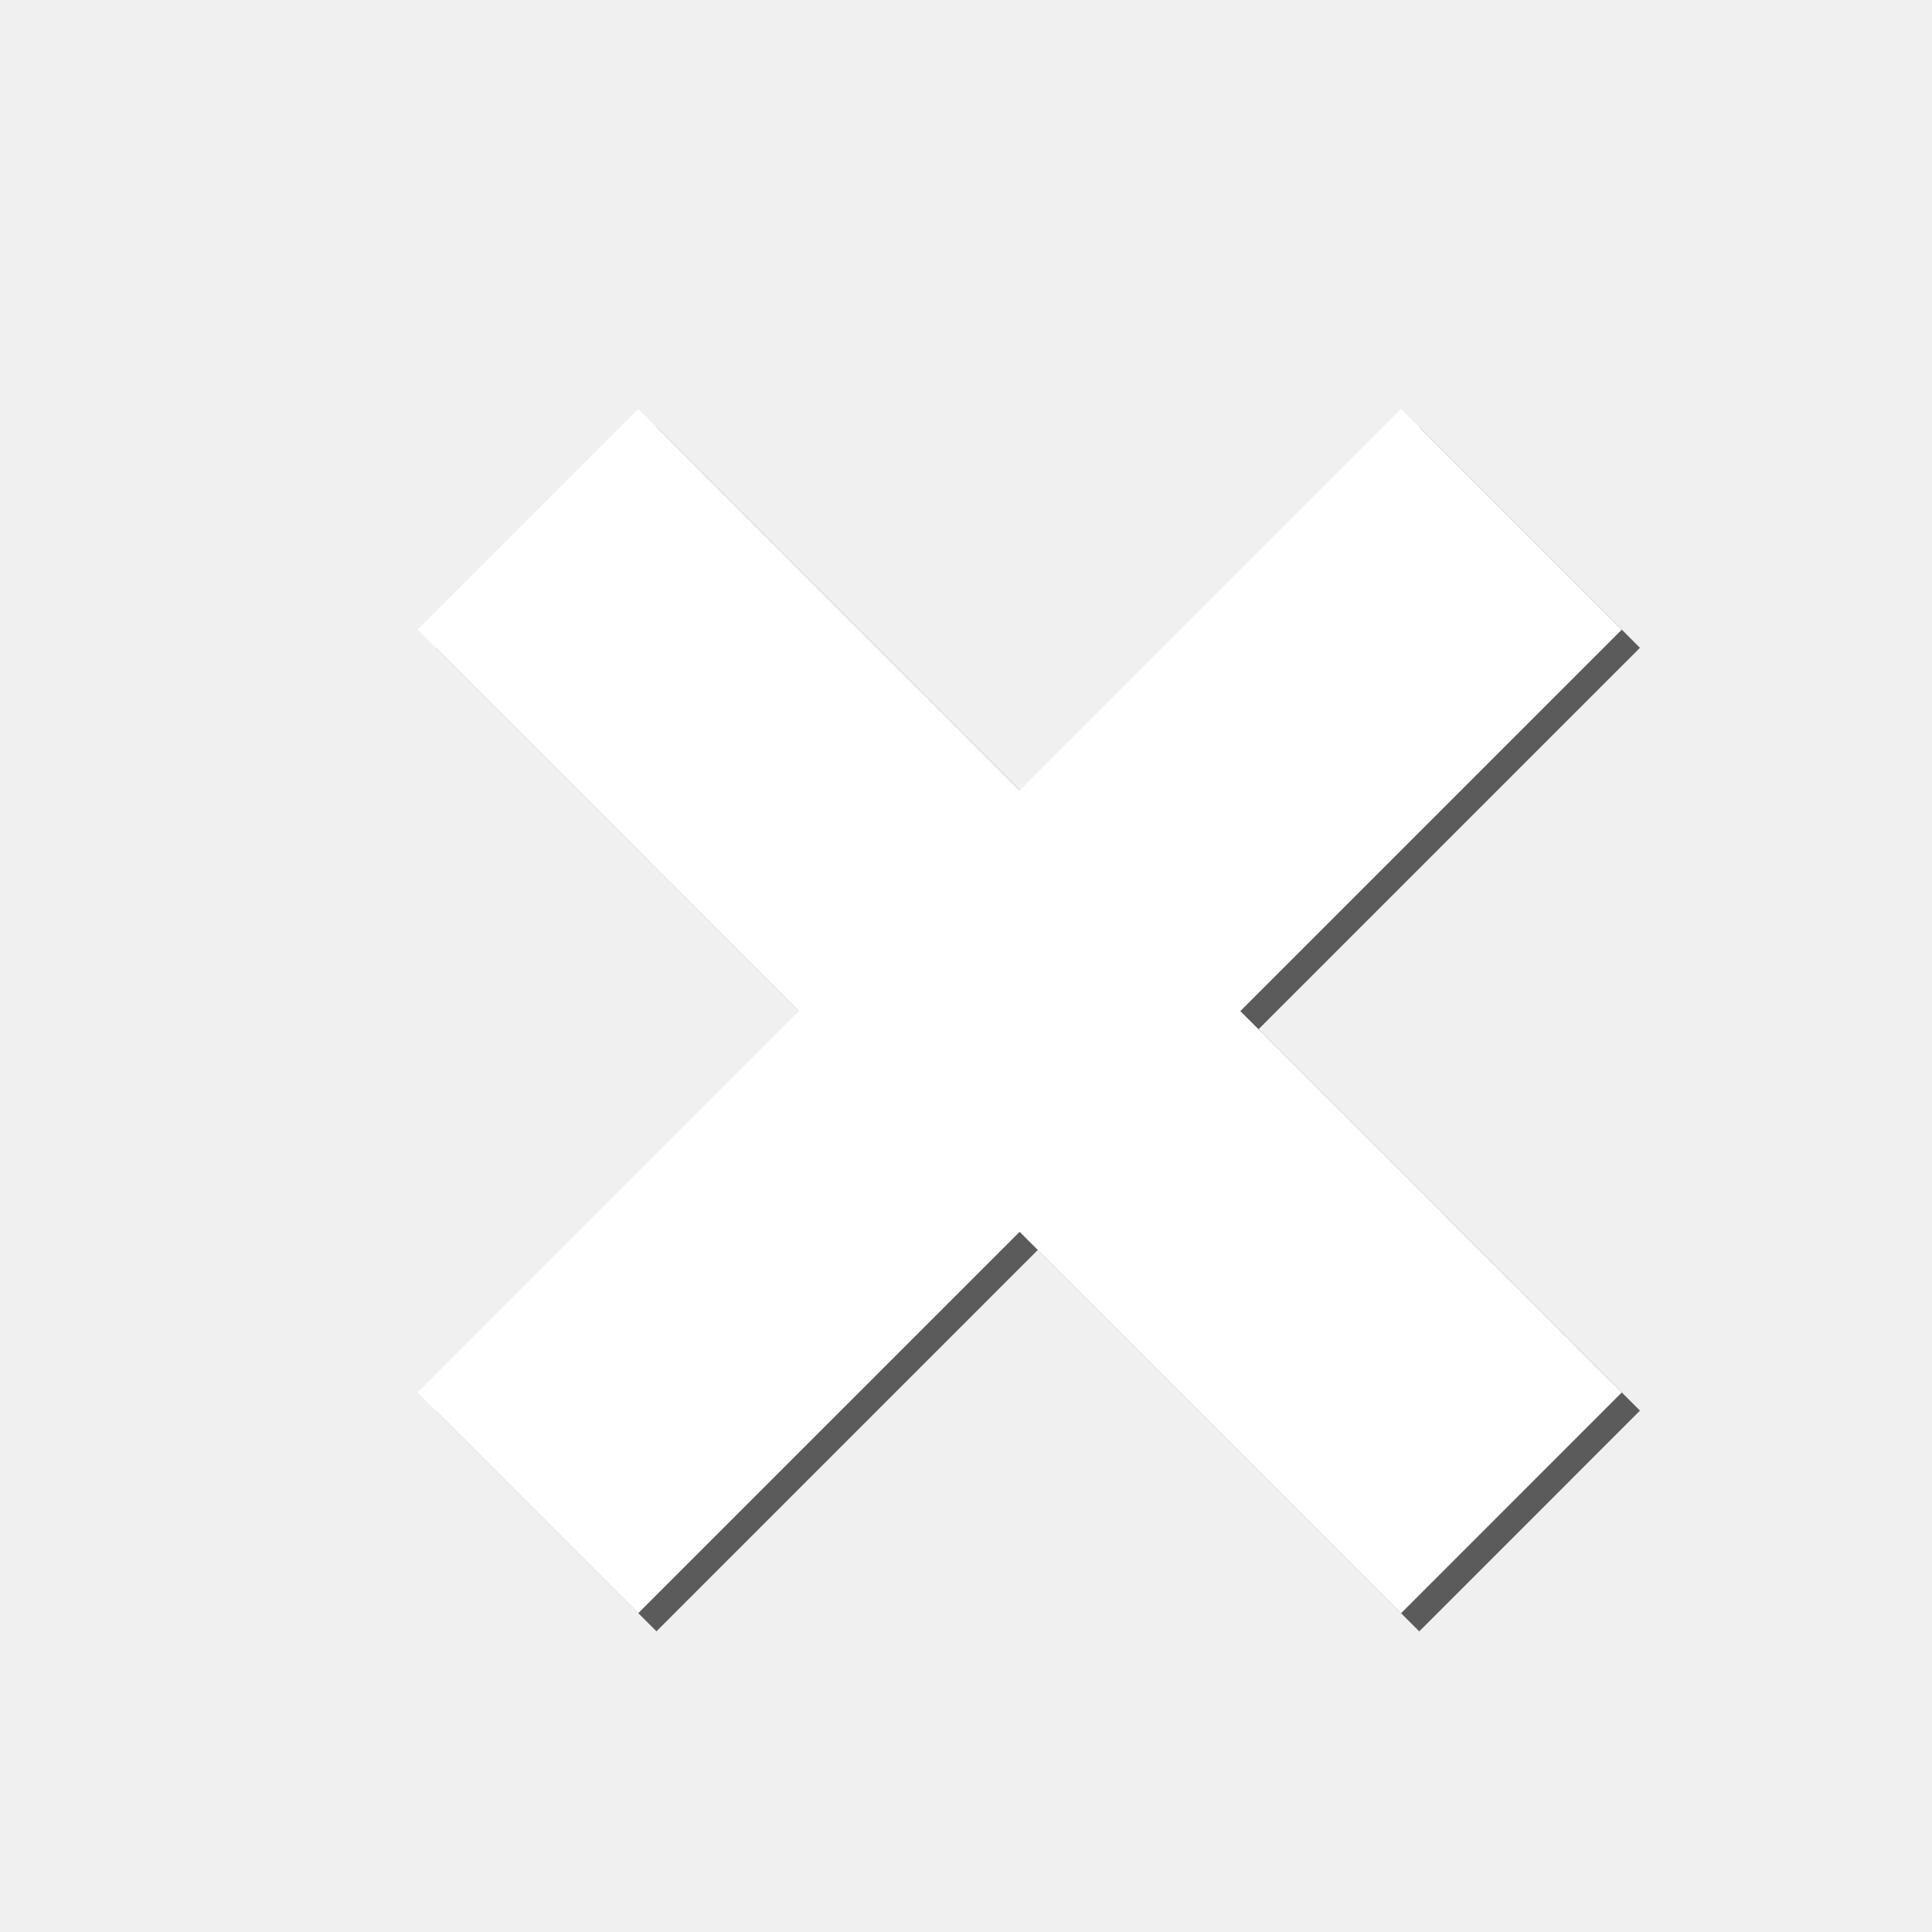
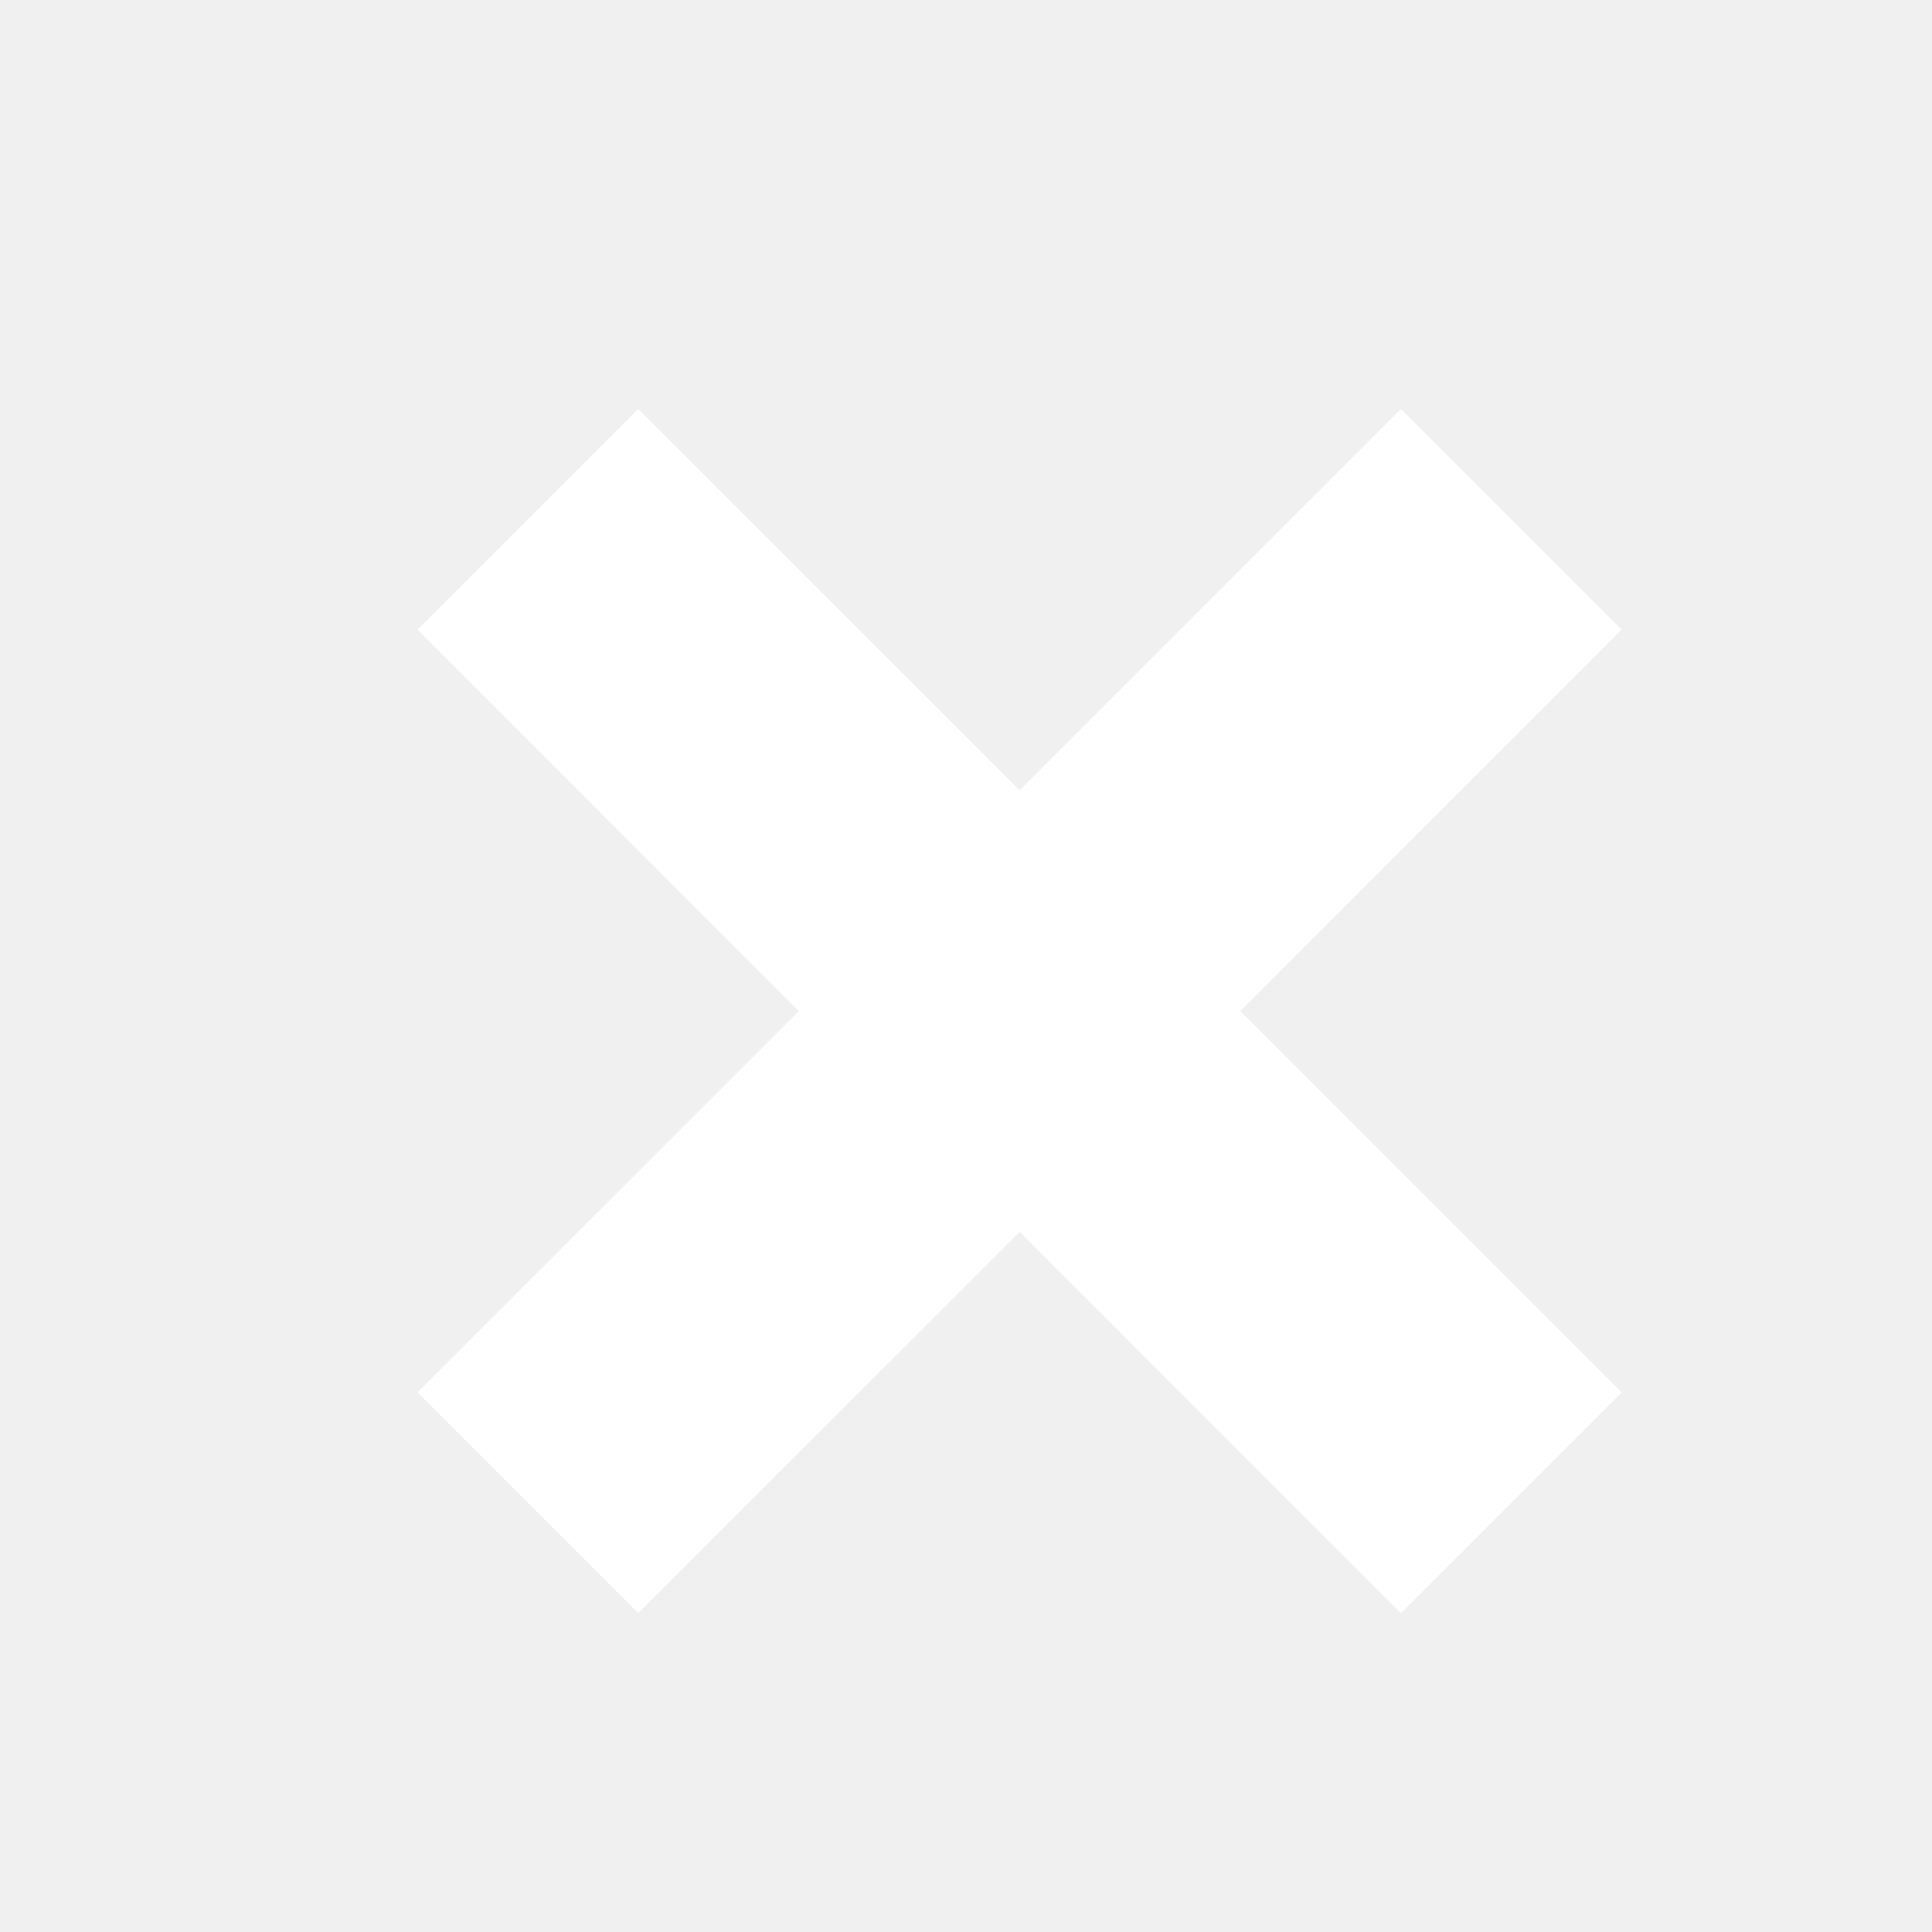
- <svg xmlns="http://www.w3.org/2000/svg" width="31.855mm" height="31.855mm" viewBox="0 0 31.855 31.855" version="1.1" id="svg677">
-   <defs id="defs671" />
-   <g id="layer1" transform="translate(-119.2631,-80.70957)">
-     <path d="m 130.087,87.752 -3.639,3.639 6.288,6.289 -6.288,6.288 3.639,3.639 6.288,-6.288 6.289,6.289 3.639,-3.64 -6.289,-6.288 6.289,-6.289 -3.639,-3.639 -6.288,6.288 z" style="display:inline;fill:#0c0c0c;fill-opacity:0.65;fill-rule:evenodd;stroke:none;stroke-width:1.113;stroke-linecap:butt;stroke-miterlimit:4;stroke-dasharray:none;stroke-opacity:1;paint-order:stroke fill markers" id="rect25-3" />
-     <path d="m 129.787,87.453 -3.639,3.639 6.288,6.289 -6.288,6.288 3.639,3.639 6.288,-6.288 6.289,6.289 3.639,-3.64 -6.289,-6.288 6.289,-6.289 -3.639,-3.639 -6.288,6.288 z" style="display:inline;fill:#ffffff;fill-opacity:1;fill-rule:evenodd;stroke:none;stroke-width:1.113;stroke-linecap:butt;stroke-miterlimit:4;stroke-dasharray:none;stroke-opacity:1;paint-order:stroke fill markers" id="rect25-7" />
-   </g>
+ <svg xmlns="http://www.w3.org/2000/svg" width="120.396" height="120.396" viewBox="0 0 31.855 31.855">
+   <path d="m129.787 87.453-3.639 3.638 6.288 6.29-6.288 6.287 3.639 3.638 6.288-6.287 6.288 6.289 3.639-3.64-6.289-6.288 6.289-6.289-3.639-3.638-6.287 6.287z" style="display:inline;fill:#fff;fill-opacity:1;fill-rule:evenodd;stroke:none;stroke-width:1.113;stroke-linecap:butt;stroke-miterlimit:4;stroke-dasharray:none;stroke-opacity:1;paint-order:stroke fill markers" transform="translate(-119.263 -80.71)" />
</svg>
